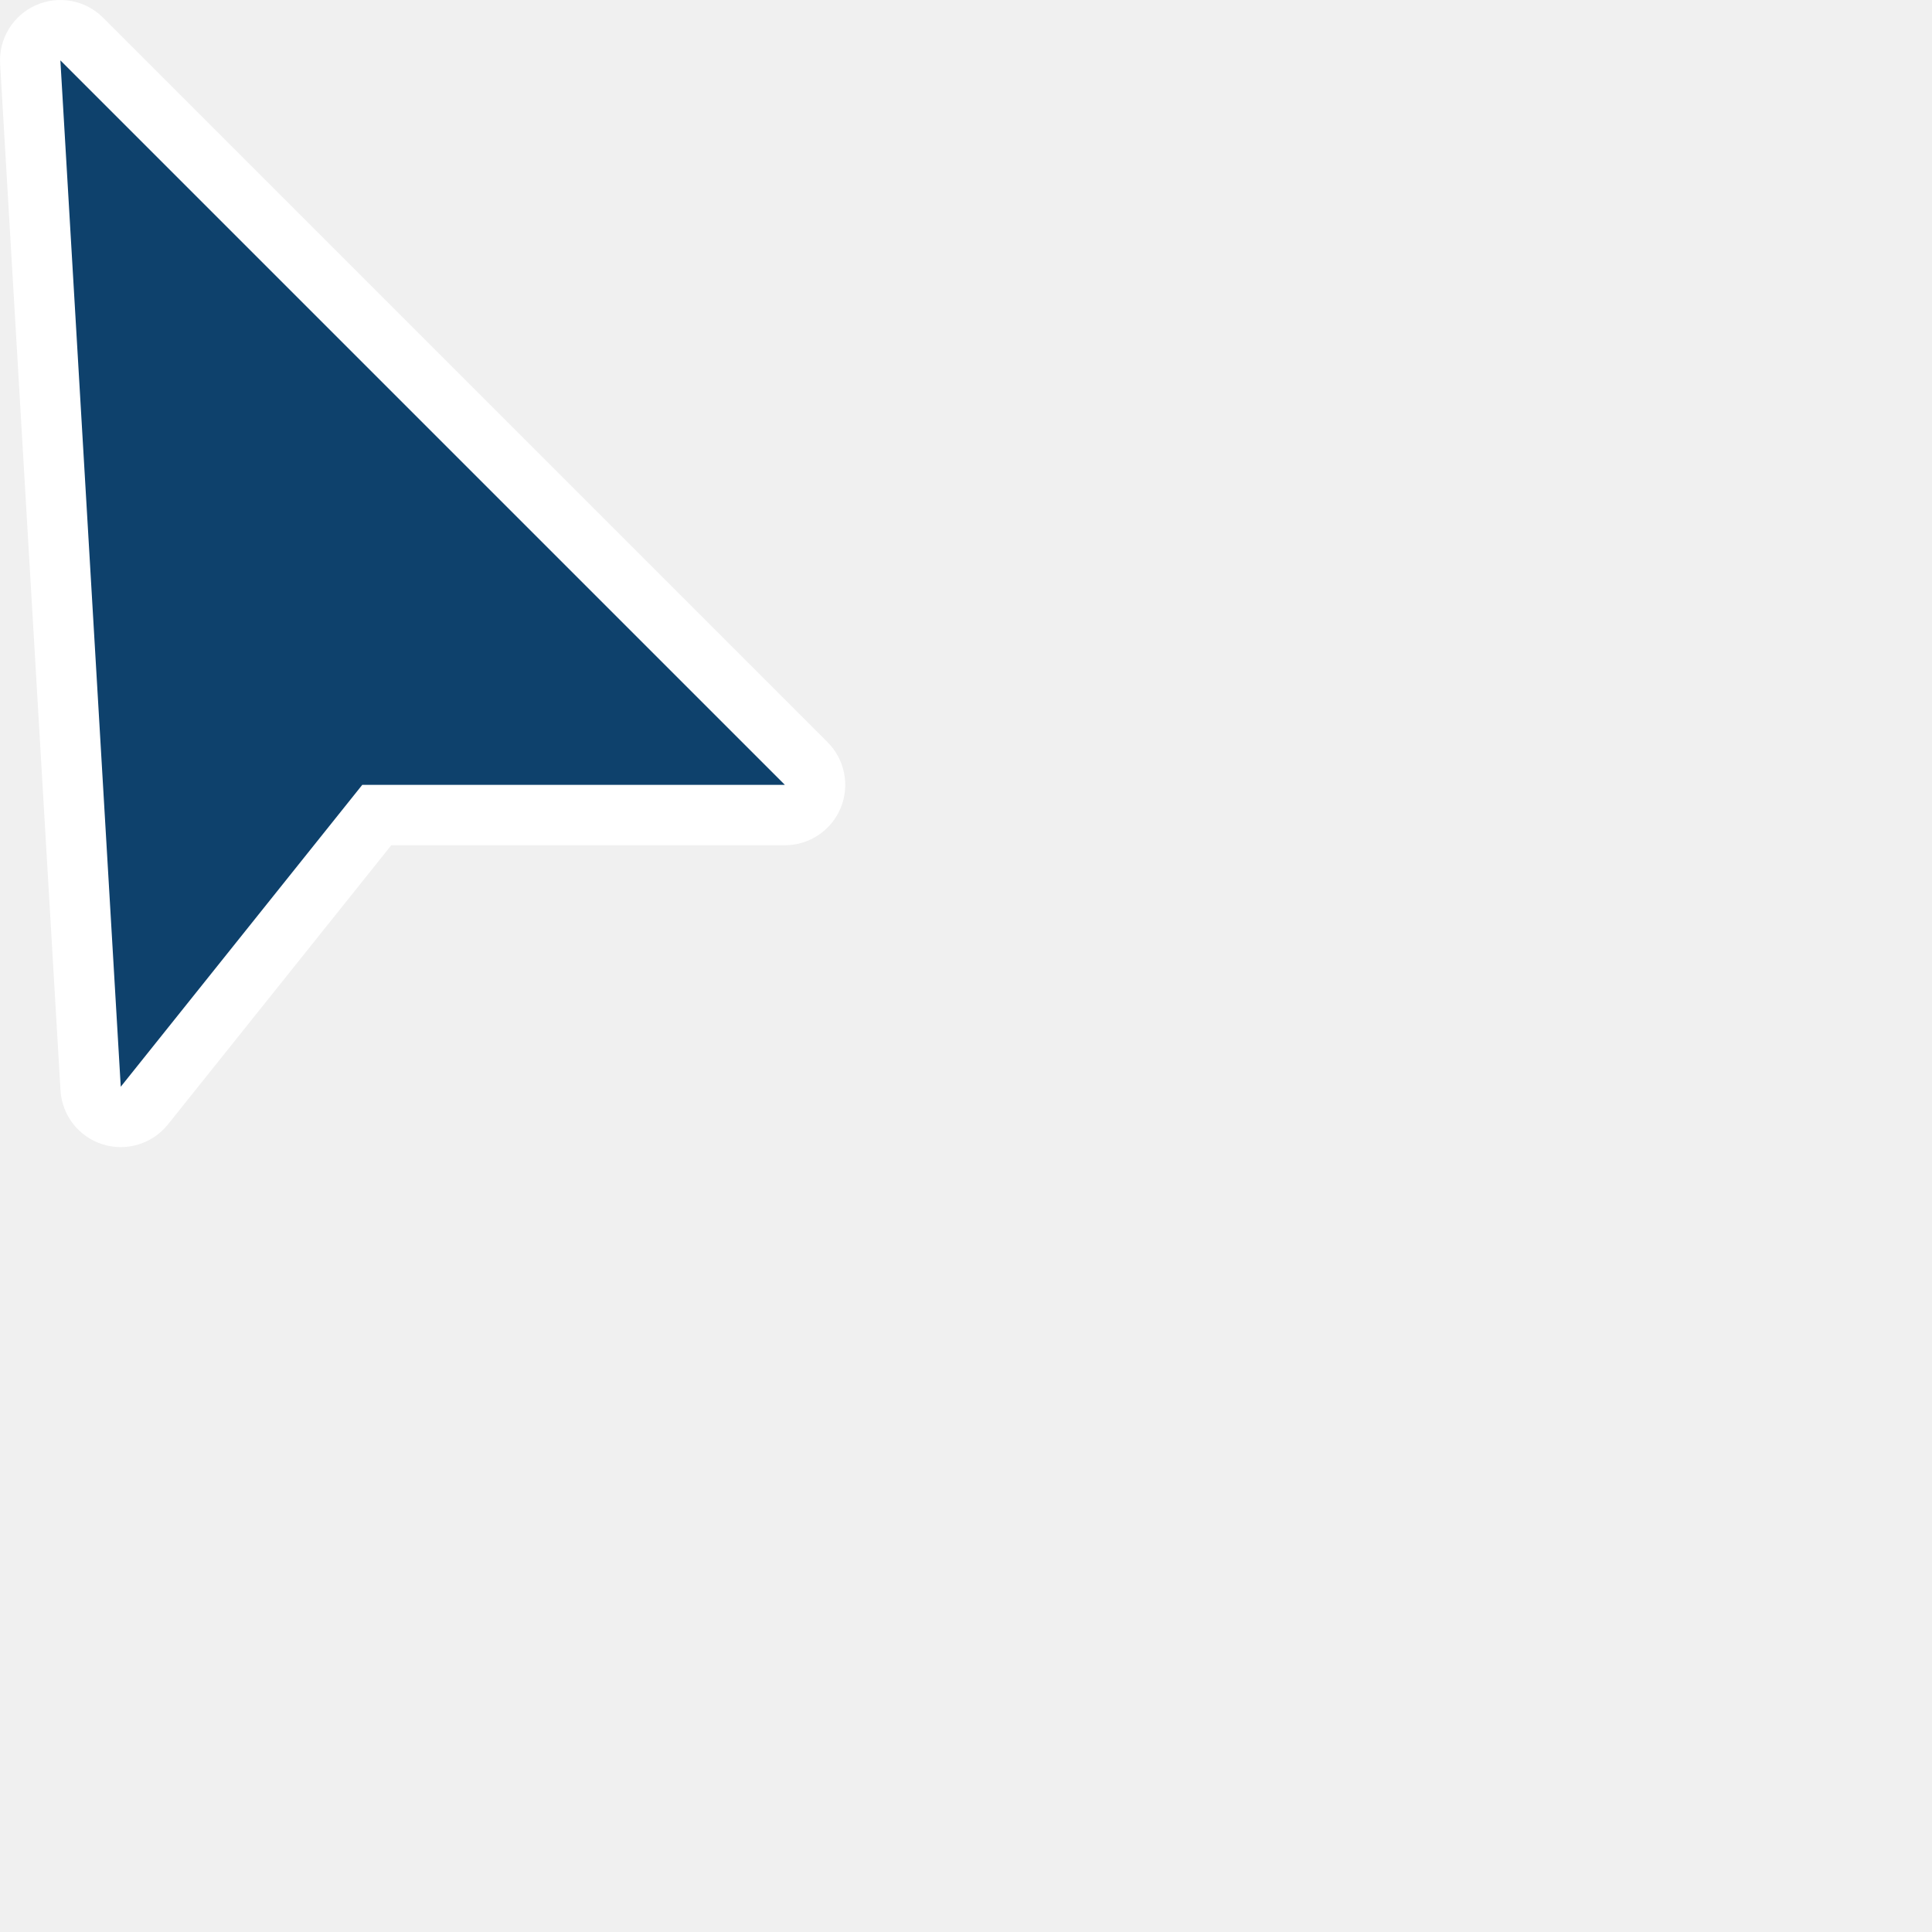
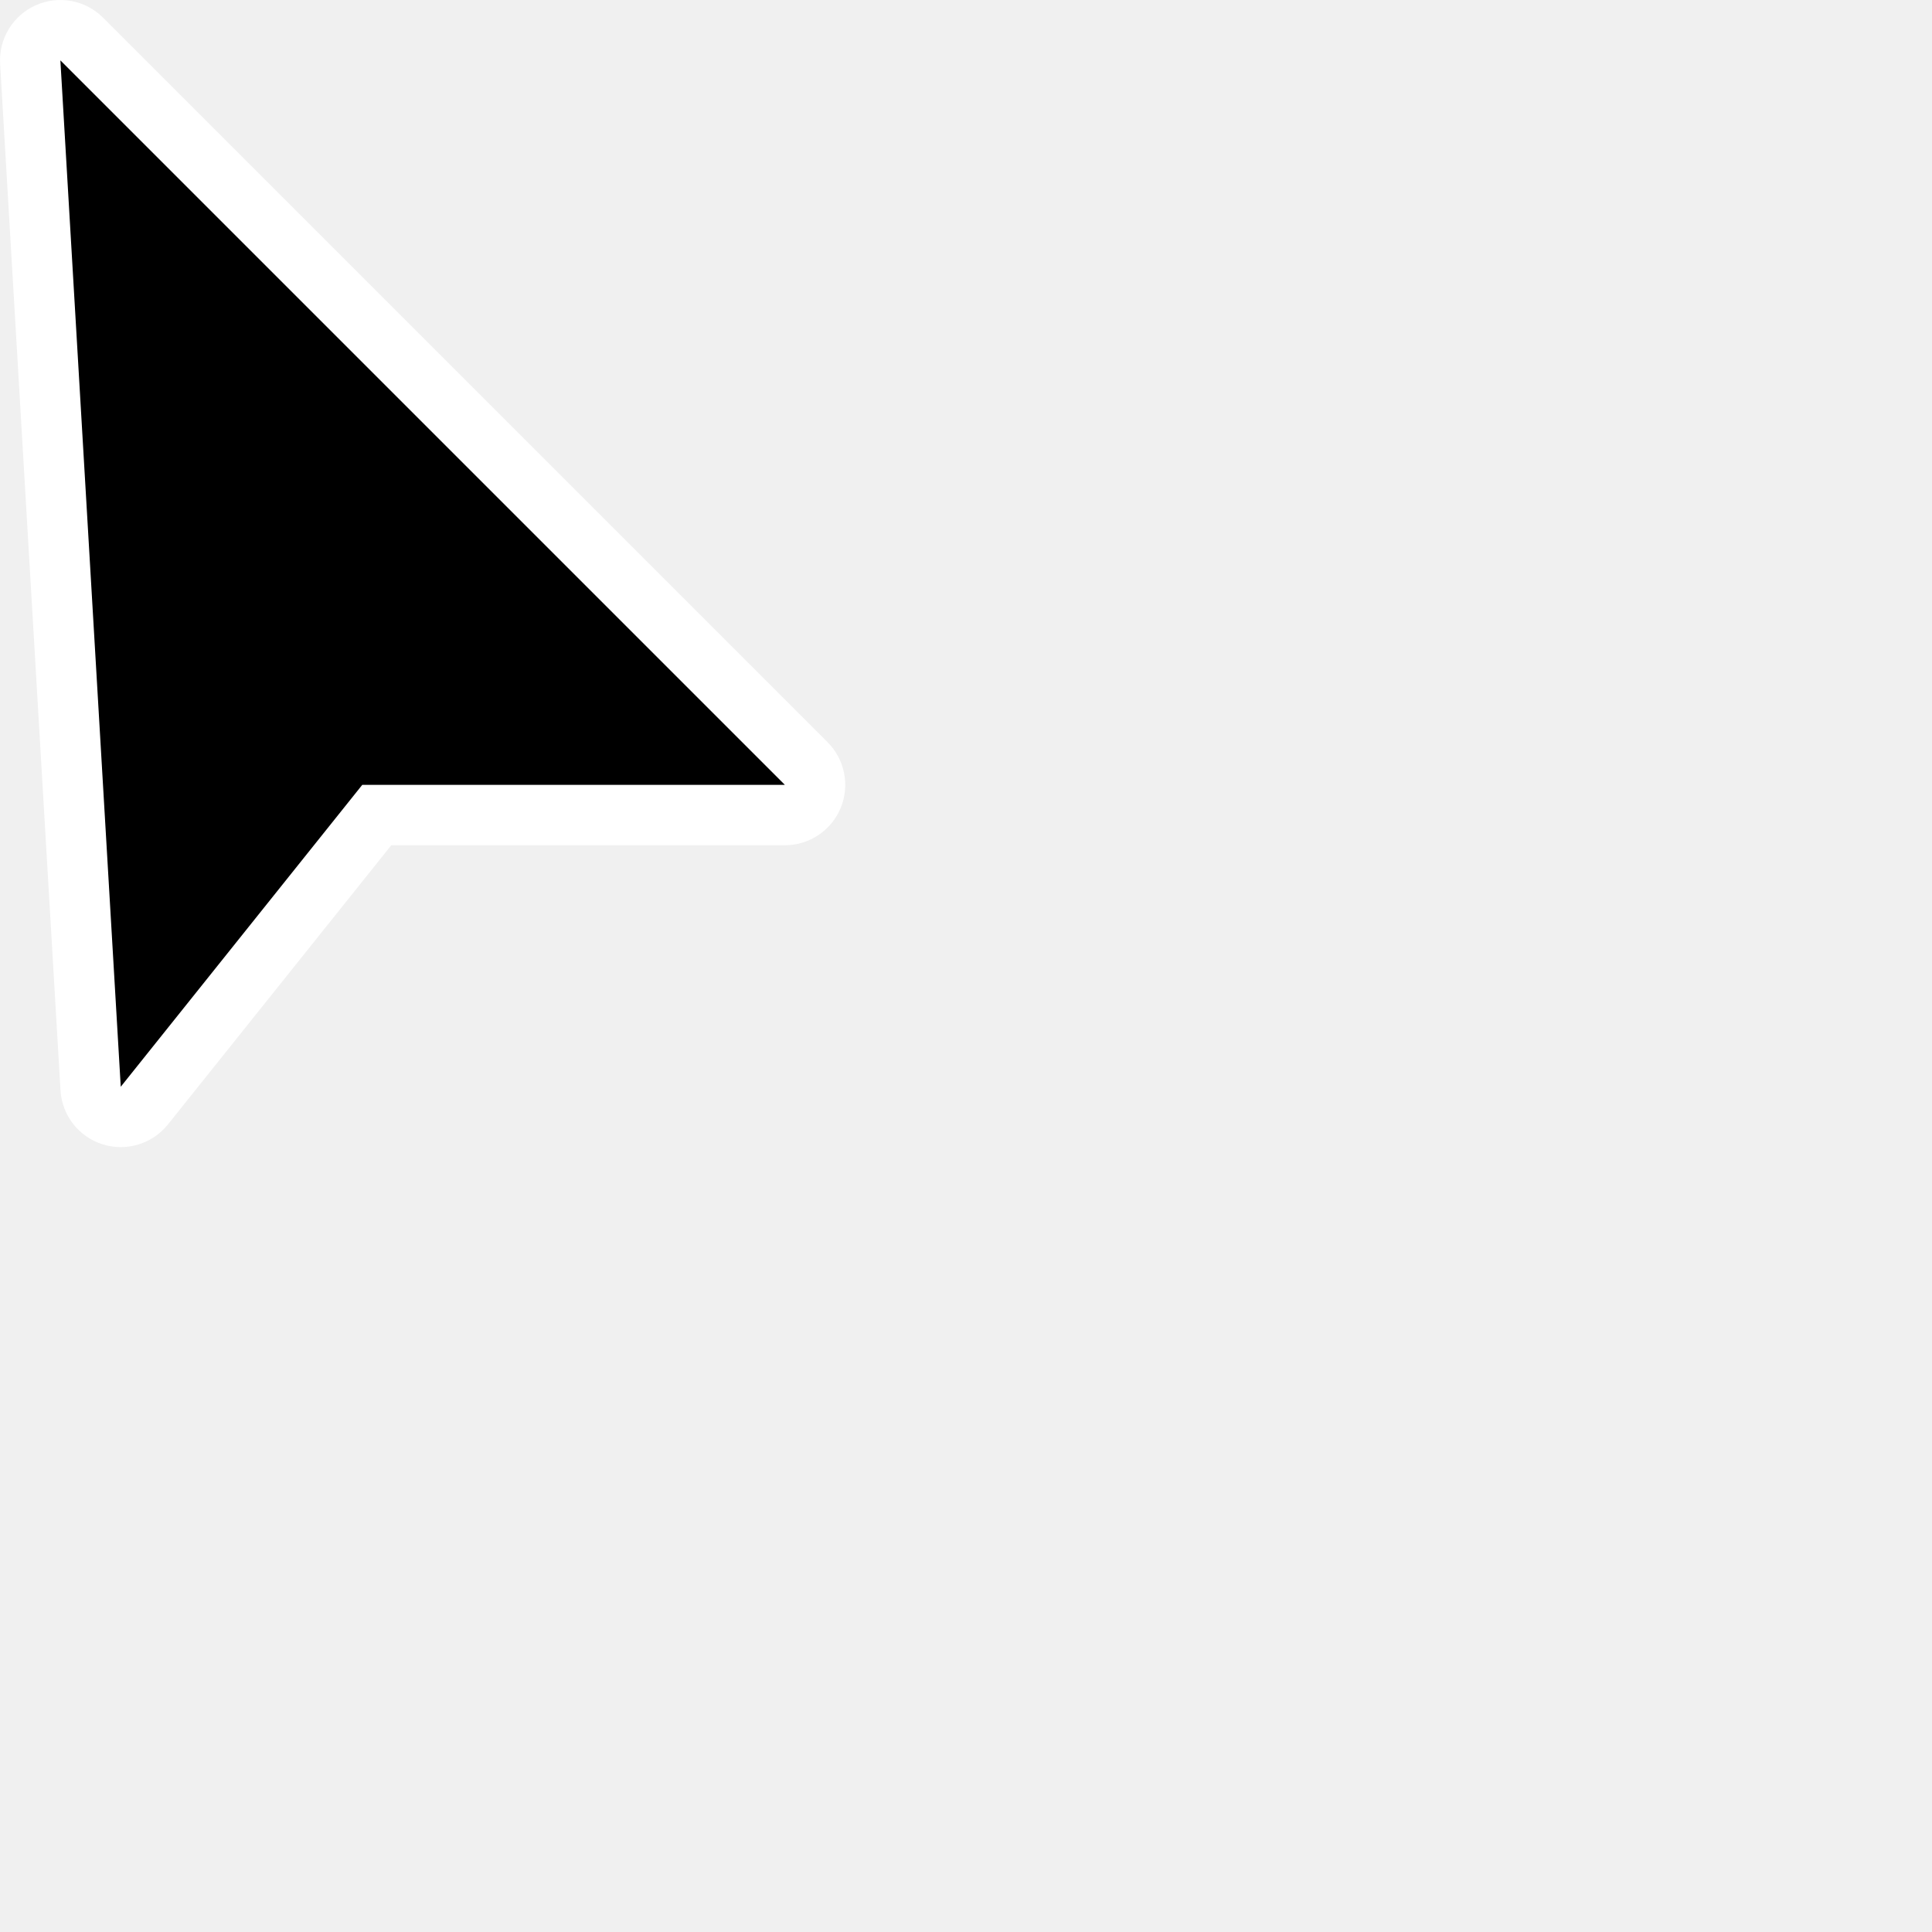
<svg xmlns="http://www.w3.org/2000/svg" width="100%" height="100%" viewBox="0 0 32 32" version="1.1" xml:space="preserve" style="fill-rule:evenodd;clip-rule:evenodd;stroke-linejoin:round;stroke-miterlimit:2;">
  <g id="pointer">
    <path d="M1.707,0.293C1.414,-0.001 0.969,-0.082 0.59,0.088C0.212,0.258 -0.023,0.644 0.002,1.059L1.002,18.059C1.026,18.472 1.302,18.827 1.697,18.953C2.091,19.078 2.522,18.948 2.781,18.625L6.481,14C6.481,14 13,14 13,14C13.404,14 13.769,13.756 13.924,13.383C14.079,13.009 13.993,12.579 13.707,12.293L1.707,0.293Z" style="fill:#fff;" />
-     <path d="M1,1L2,18L6,13L13,13L1,1Z" style="fill:#0e416c;" />
+     <path d="M1,1L2,18L6,13L13,13L1,1Z" style="fill:#000;" />
  </g>
</svg>
